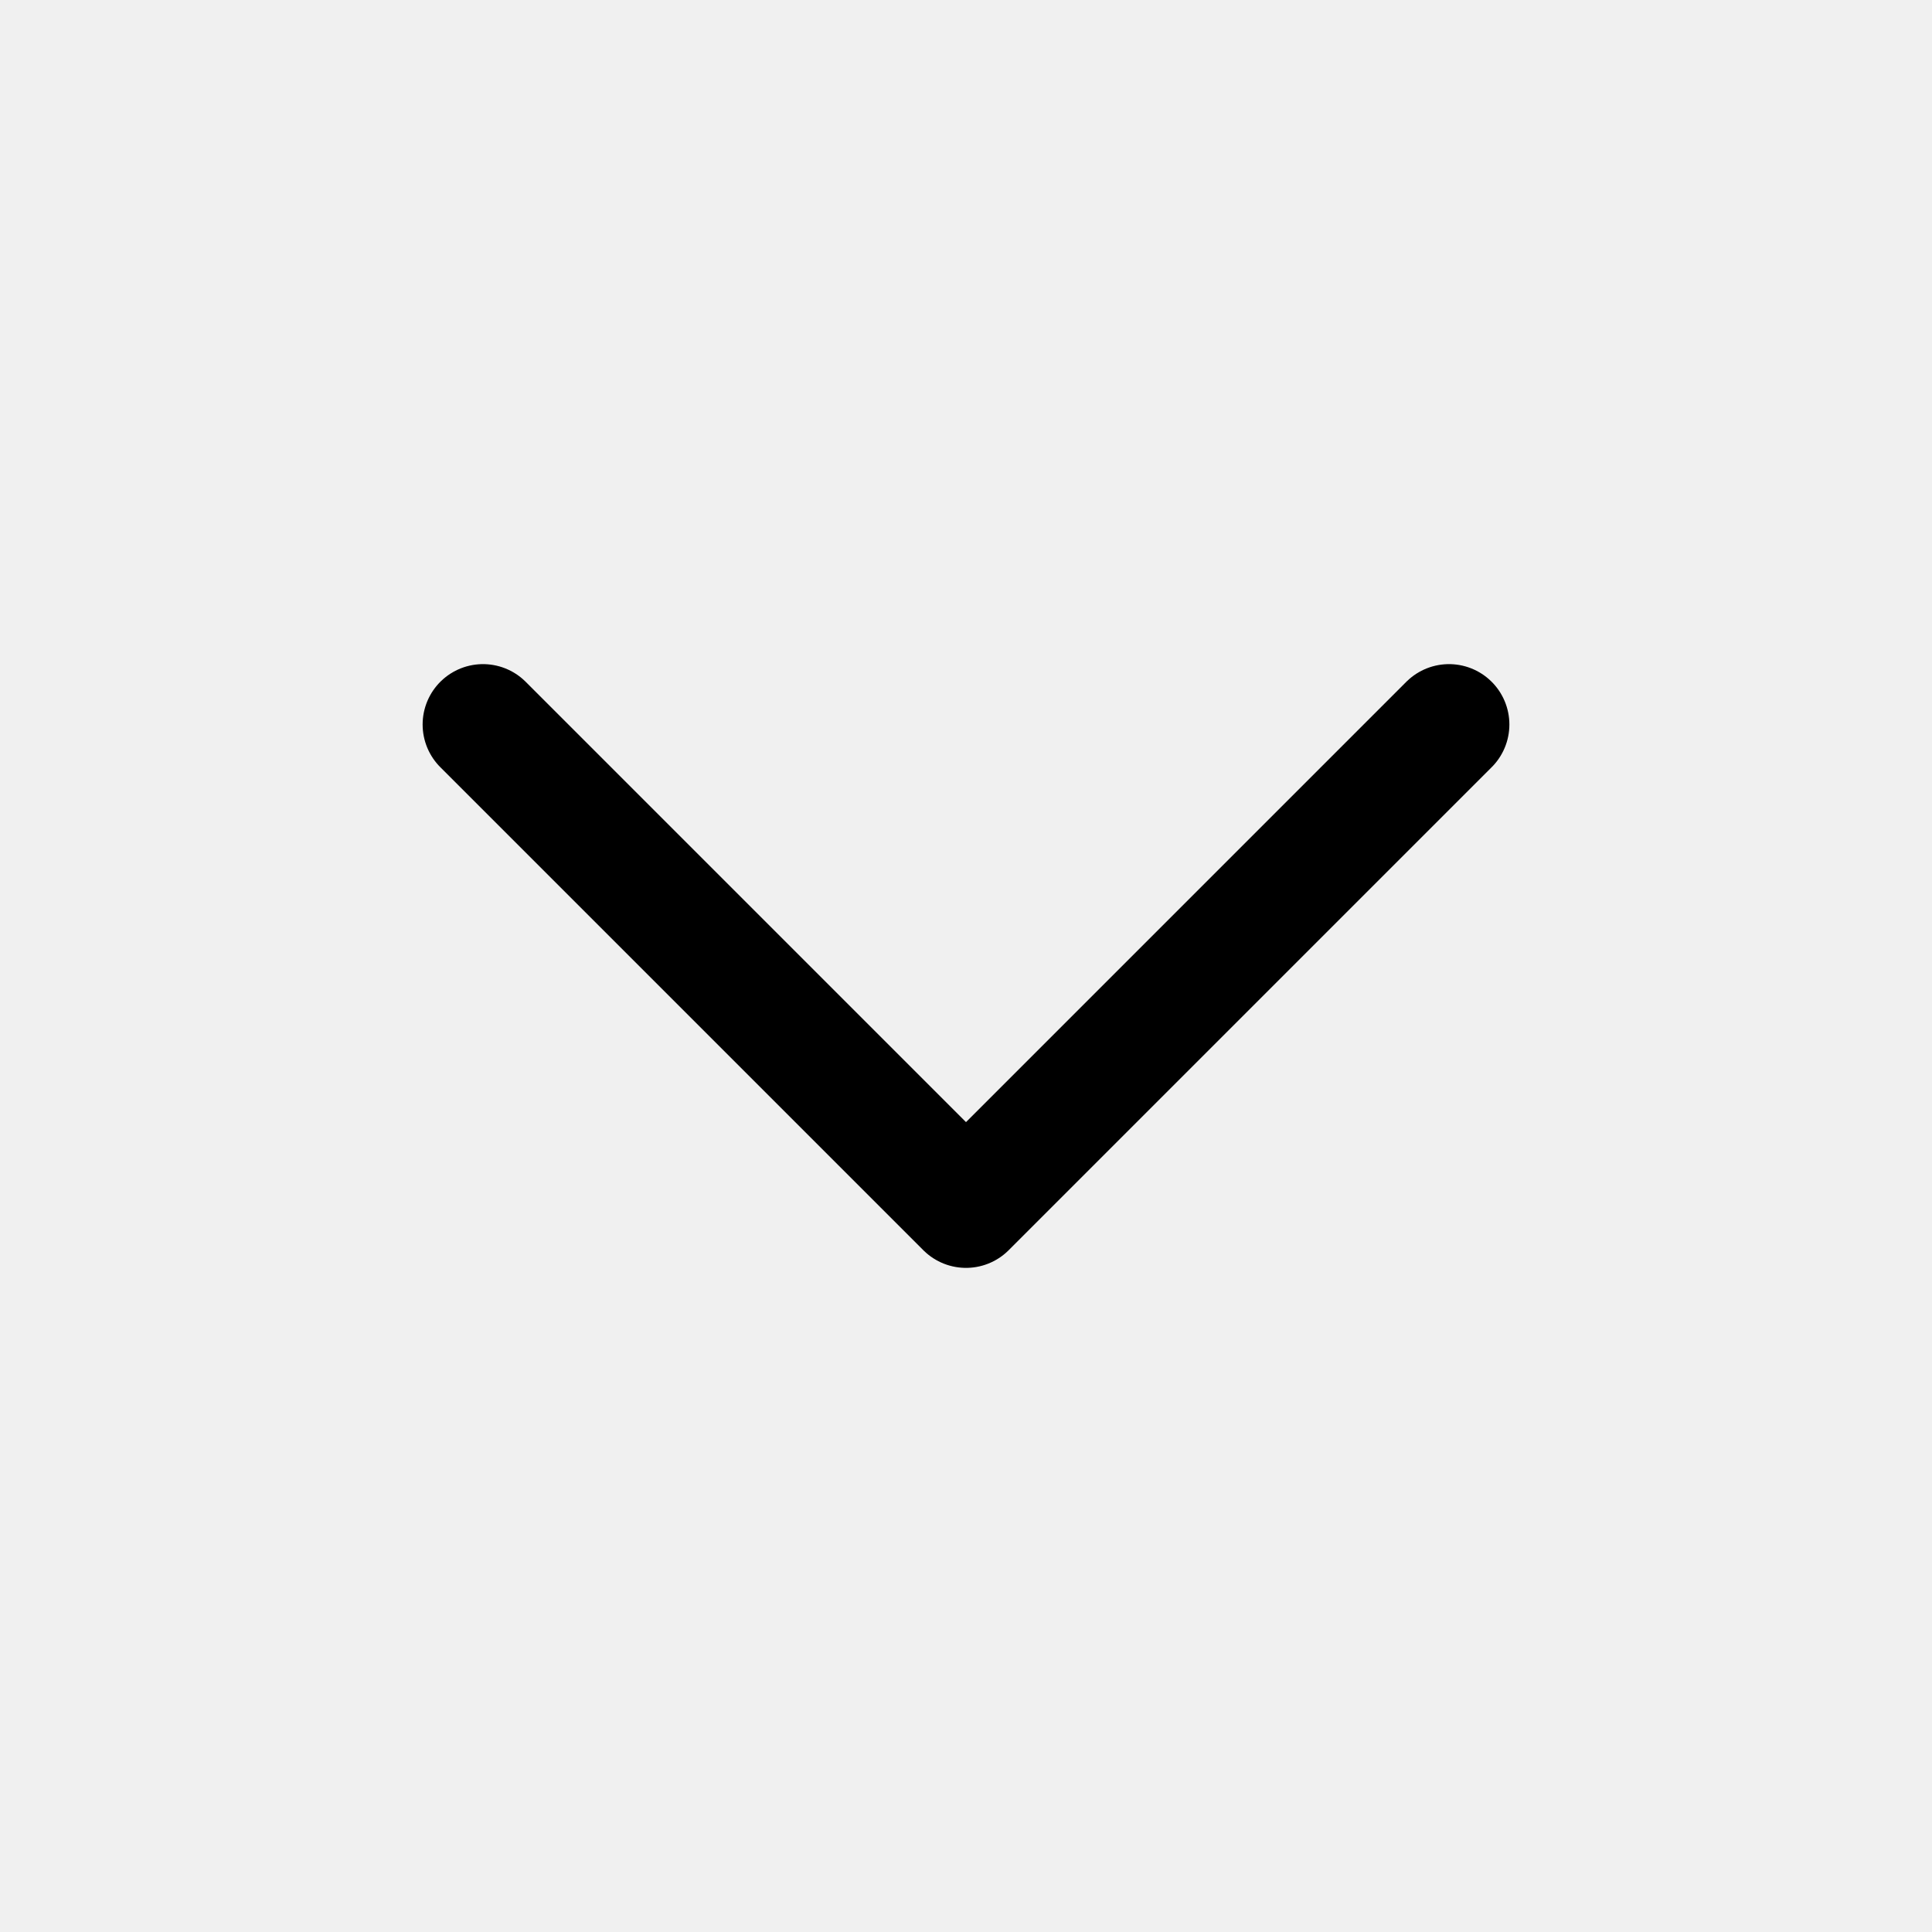
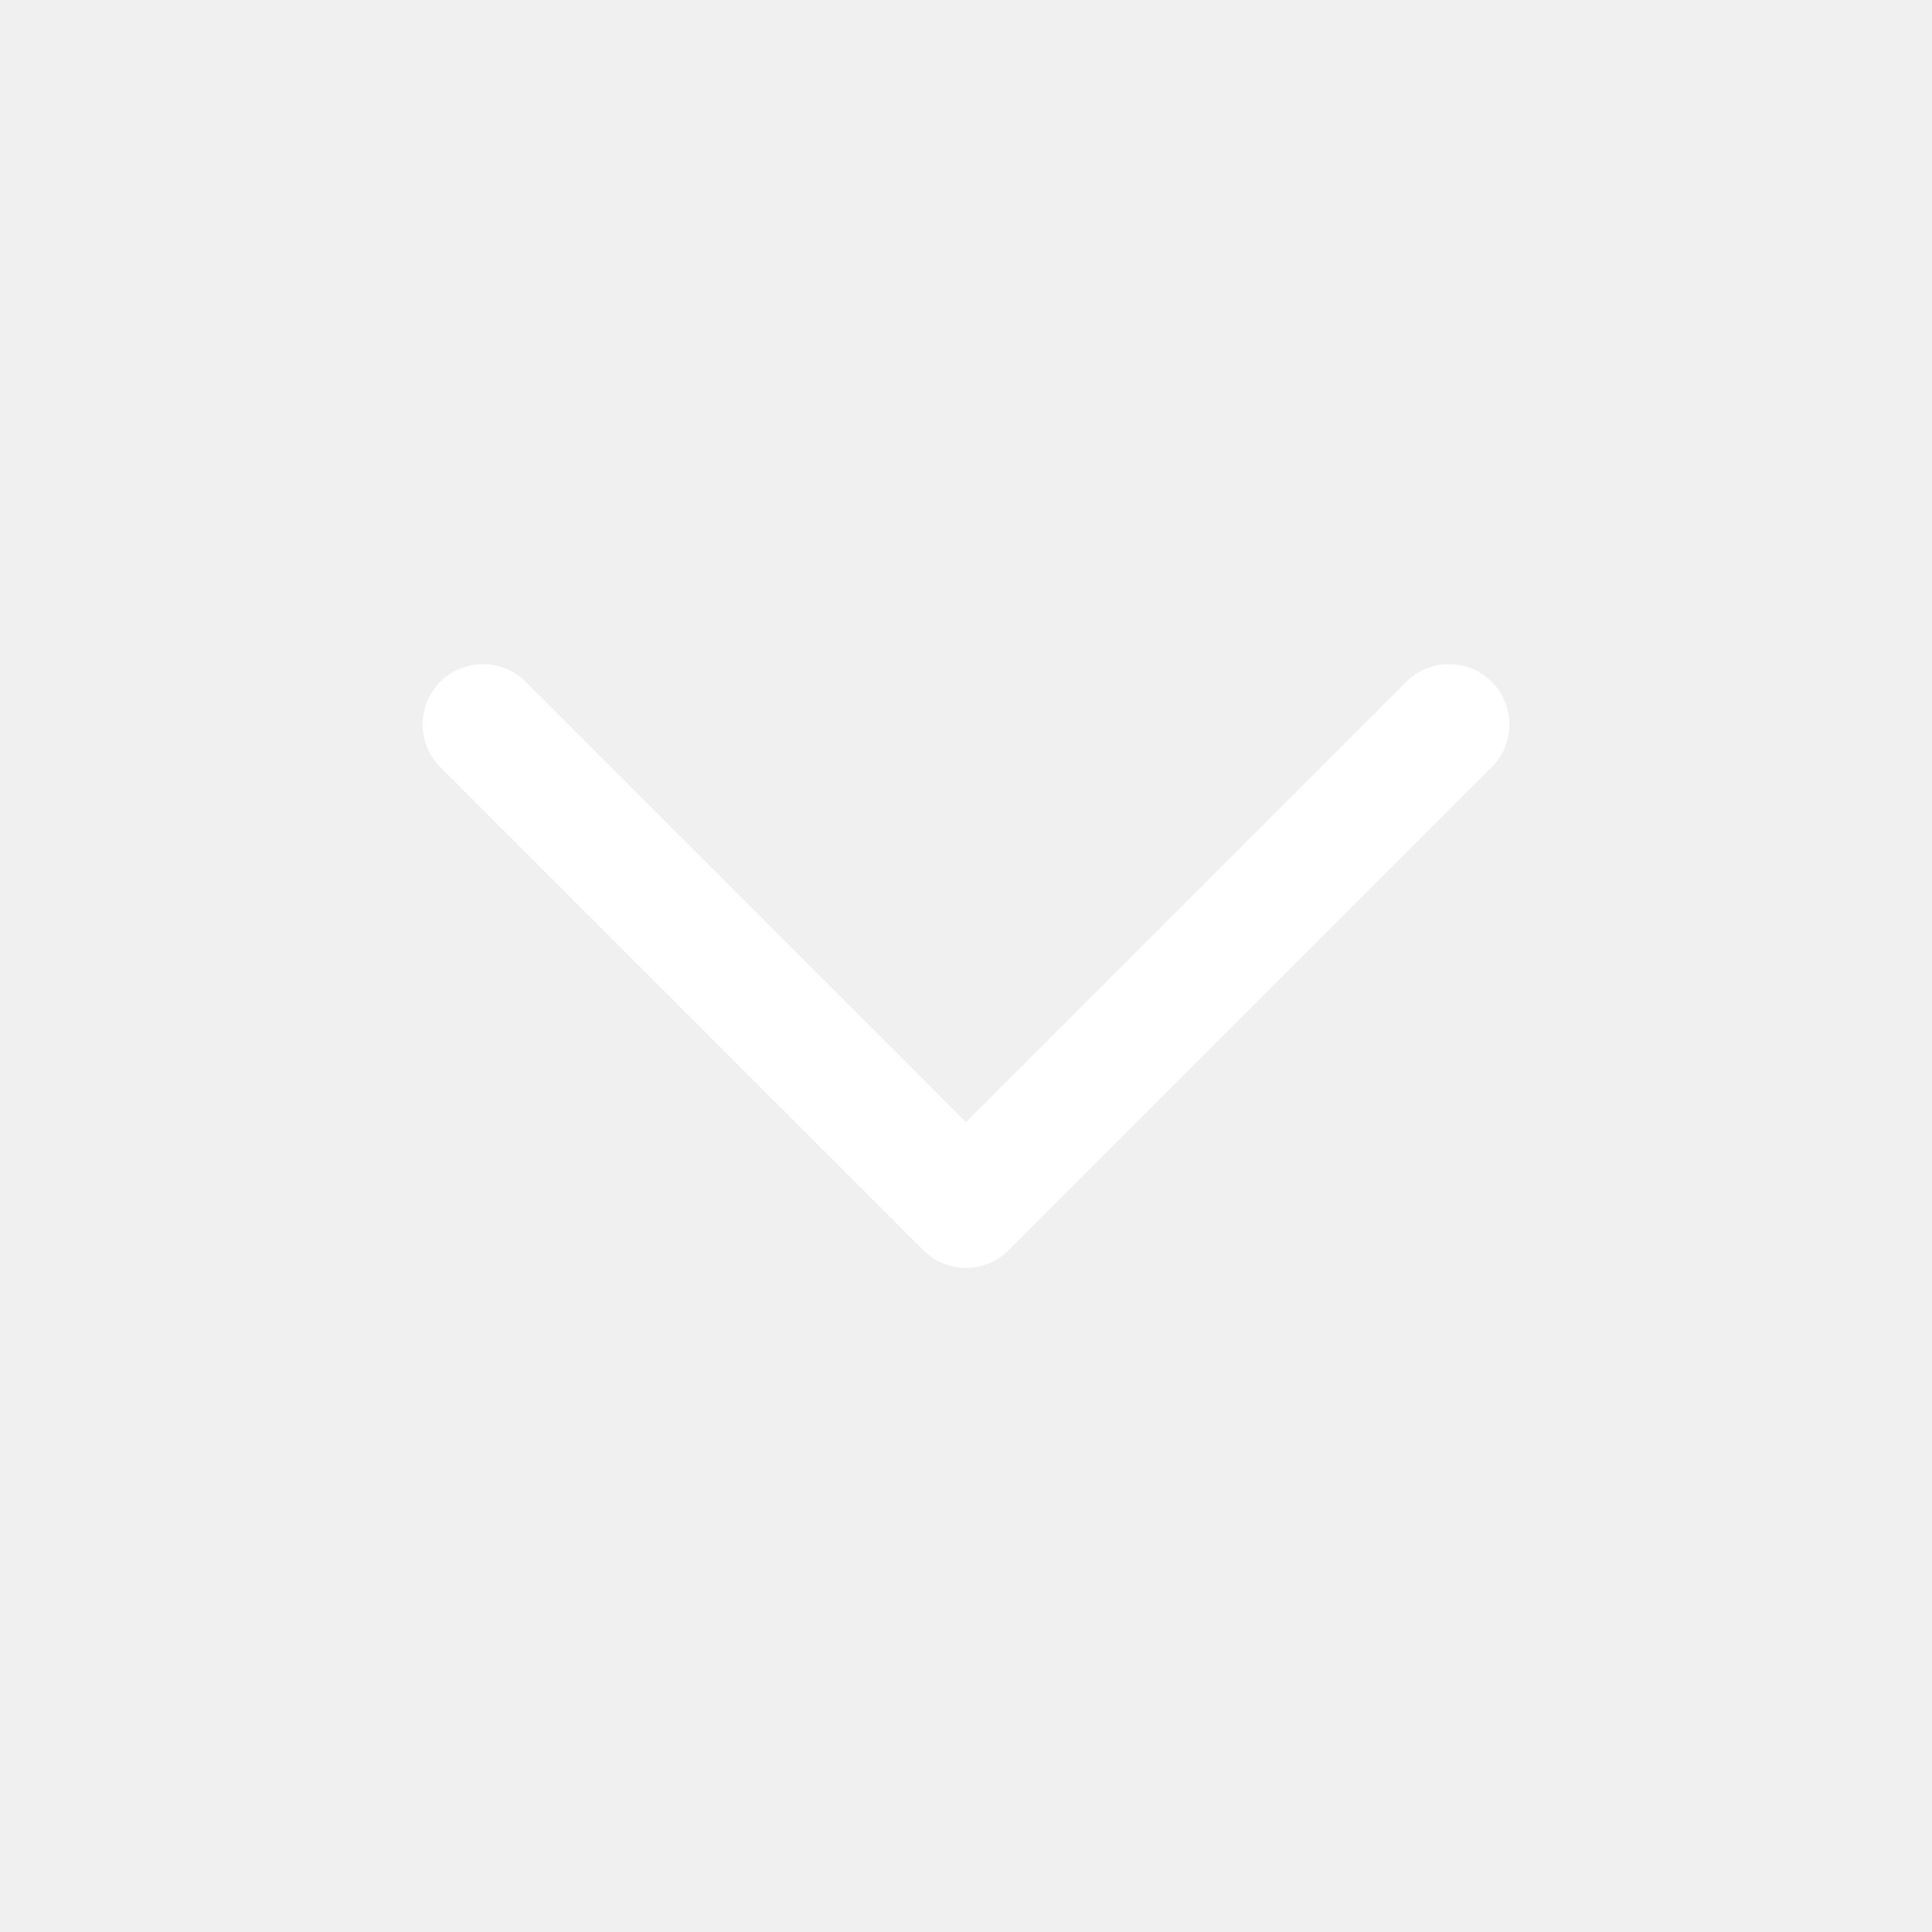
<svg xmlns="http://www.w3.org/2000/svg" width="24px" height="24px" stroke-width="1.5" viewBox="0 0 24 24" fill="none" color="#FFFFFF">
-   <path d="M6 9l6 6 6-6" stroke="#000000" stroke-width="1.5" stroke-linecap="round" stroke-linejoin="round" />
+   <path d="M6 9l6 6 6-6" stroke="#FFFFFF" stroke-width="1.5" stroke-linecap="round" stroke-linejoin="round" />
</svg>
